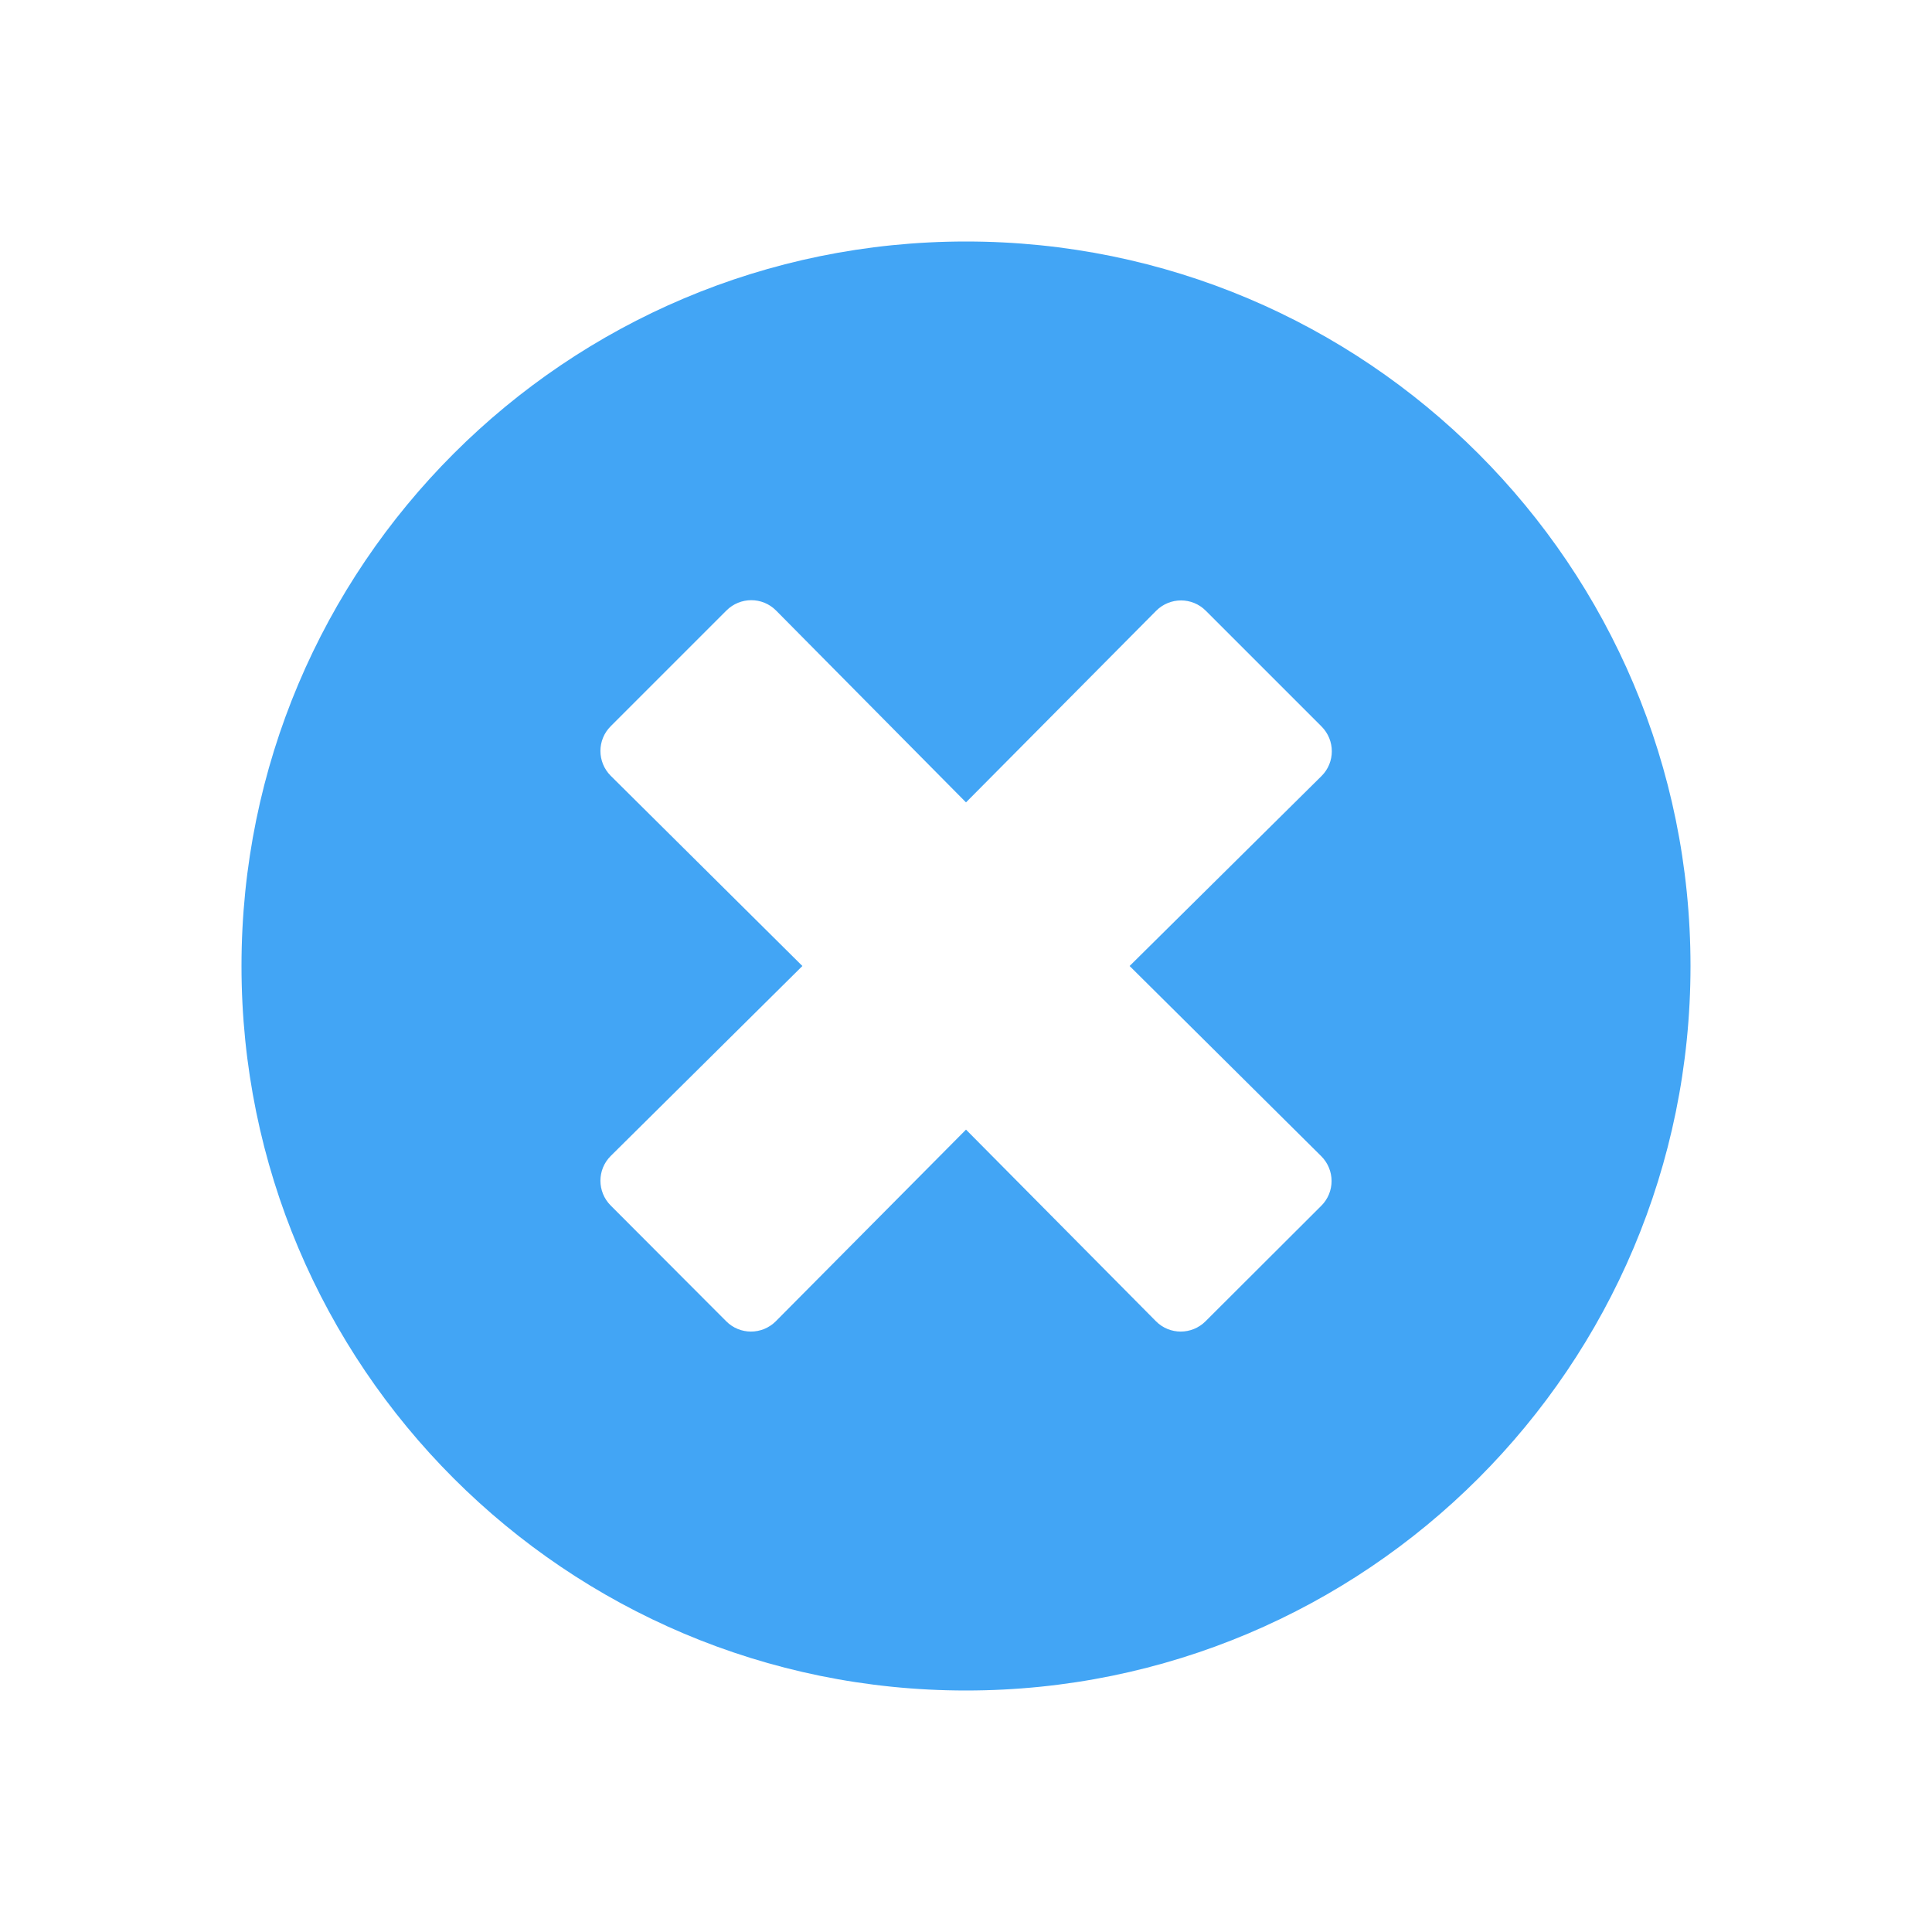
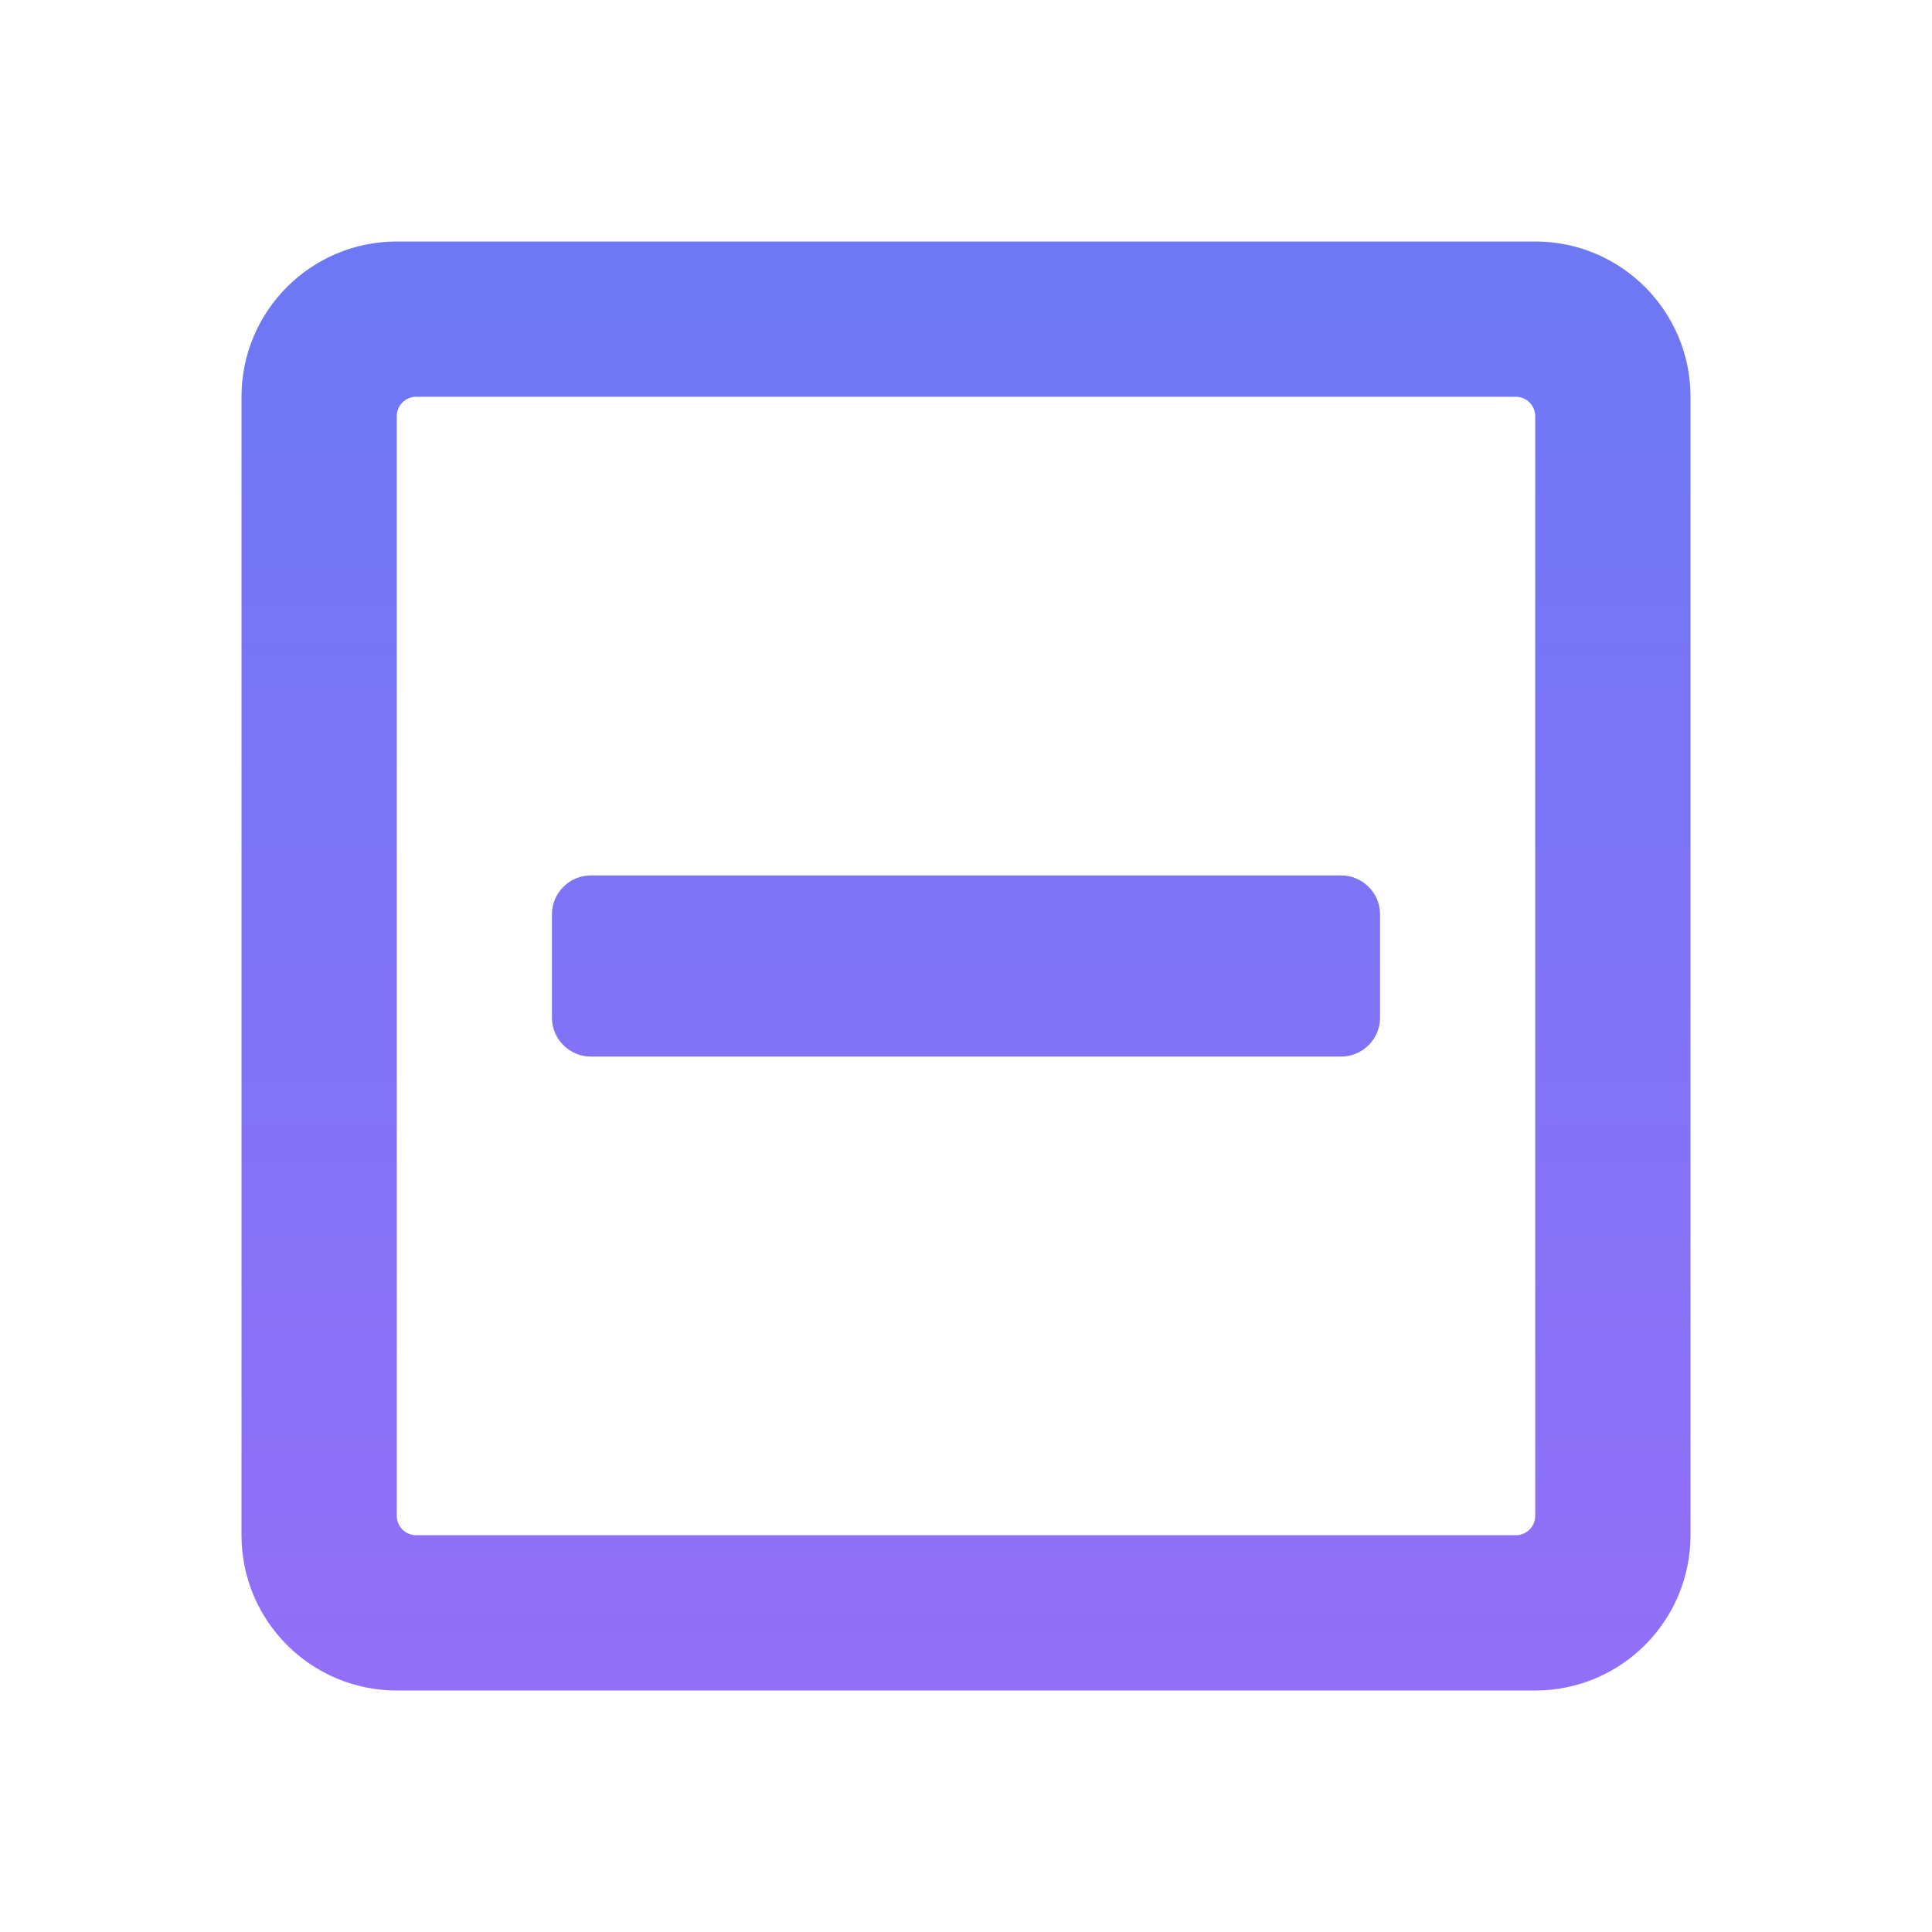
<svg xmlns="http://www.w3.org/2000/svg" width="16" height="16" viewBox="0 0 16 16" fill="none">
-   <path d="M8 2C4.685 2 2 4.685 2 8C2 11.315 4.685 14 8 14C11.315 14 14 11.315 14 8C14 4.685 11.315 2 8 2ZM10.942 9.575C11.056 9.689 11.056 9.873 10.942 9.986L9.984 10.942C9.87 11.056 9.686 11.056 9.573 10.942L8 9.355L6.425 10.942C6.311 11.056 6.127 11.056 6.014 10.942L5.058 9.984C4.944 9.87 4.944 9.686 5.058 9.573L6.645 8L5.058 6.425C4.944 6.311 4.944 6.127 5.058 6.014L6.016 5.056C6.13 4.942 6.314 4.942 6.427 5.056L8 6.645L9.575 5.058C9.689 4.944 9.873 4.944 9.986 5.058L10.944 6.016C11.058 6.13 11.058 6.314 10.944 6.427L9.355 8L10.942 9.575Z" fill="#42A5F5" />
+   <path d="M4.893 8.75C4.716 8.75 4.571 8.605 4.571 8.429V7.571C4.571 7.395 4.716 7.25 4.893 7.25H11.107C11.284 7.25 11.429 7.395 11.429 7.571V8.429C11.429 8.605 11.284 8.75 11.107 8.75H4.893ZM14 3.286V12.714C14 13.424 13.424 14 12.714 14H3.286C2.576 14 2 13.424 2 12.714V3.286C2 2.576 2.576 2 3.286 2H12.714C13.424 2 14 2.576 14 3.286ZM12.714 12.554V3.446C12.714 3.358 12.642 3.286 12.554 3.286H3.446C3.358 3.286 3.286 3.358 3.286 3.446V12.554C3.286 12.642 3.358 12.714 3.446 12.714H12.554C12.642 12.714 12.714 12.642 12.714 12.554Z" fill="url(#paint0_linear)" />
+   <defs>
+     <linearGradient id="paint0_linear" x1="8" y1="2" x2="8" y2="14" gradientUnits="userSpaceOnUse">
+       <stop stop-color="#6D78F5" />
+       <stop offset="1" stop-color="#926FF7" />
+     </linearGradient>
+   </defs>
</svg>
